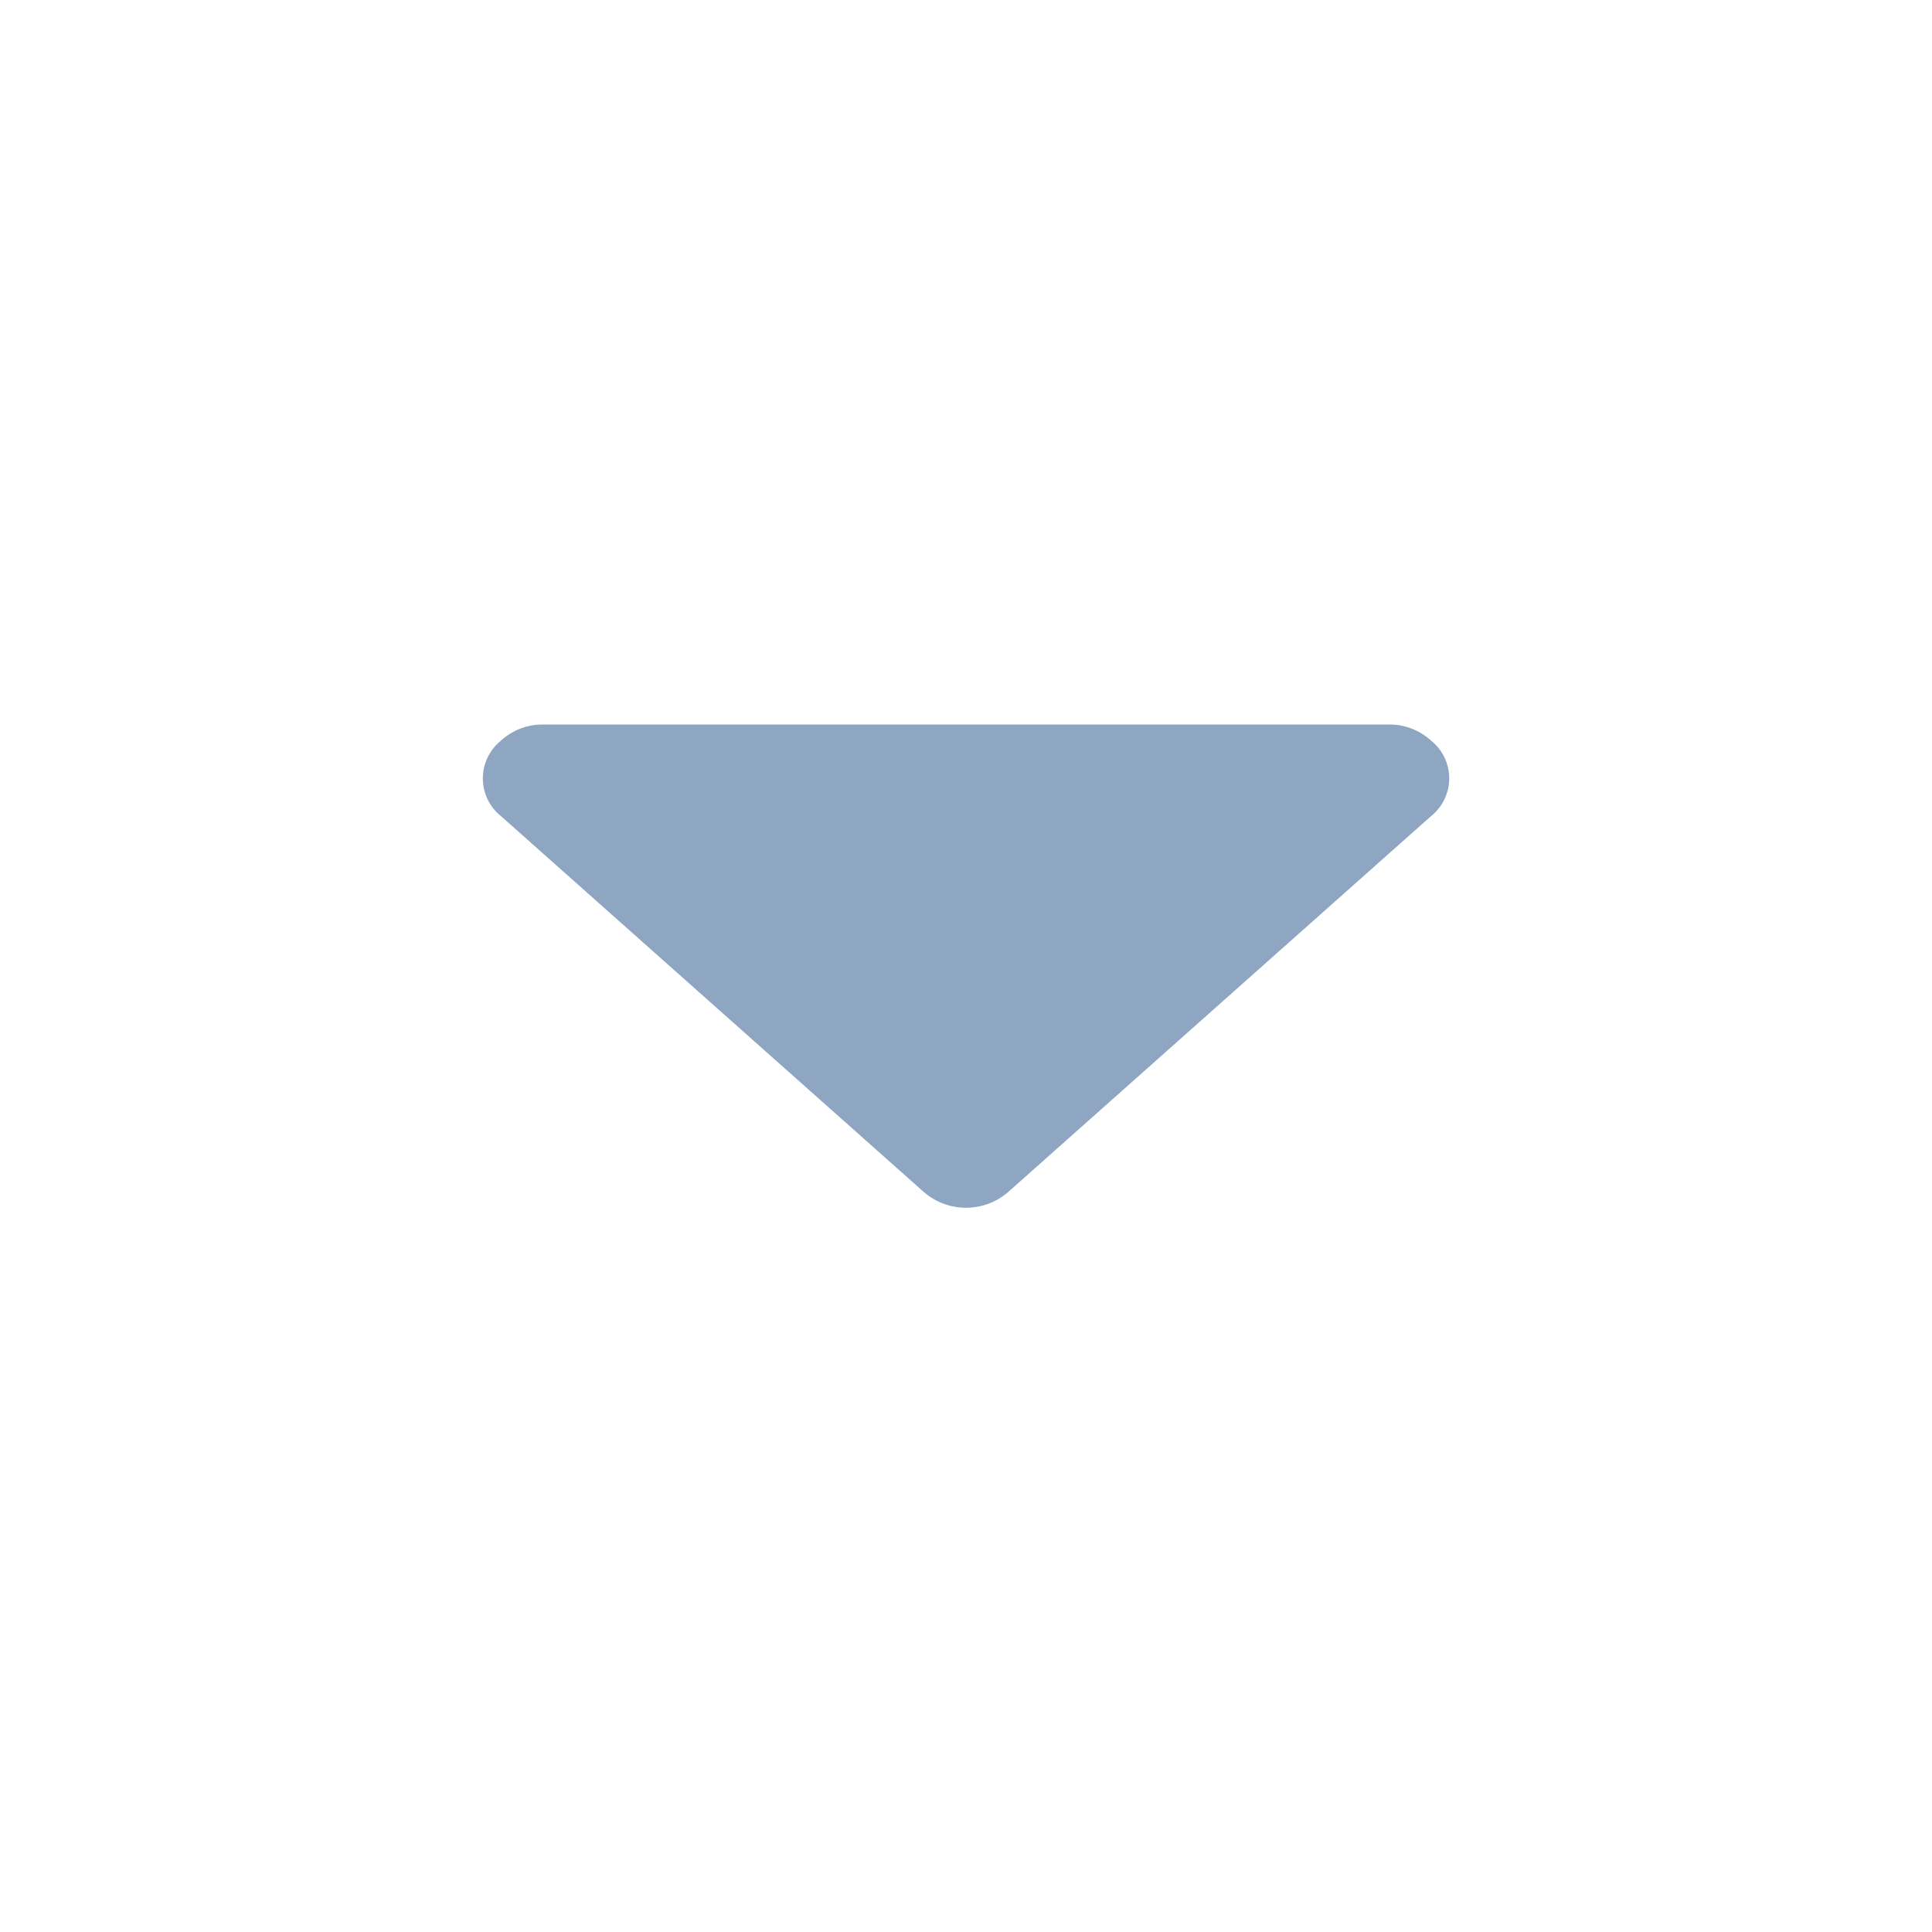
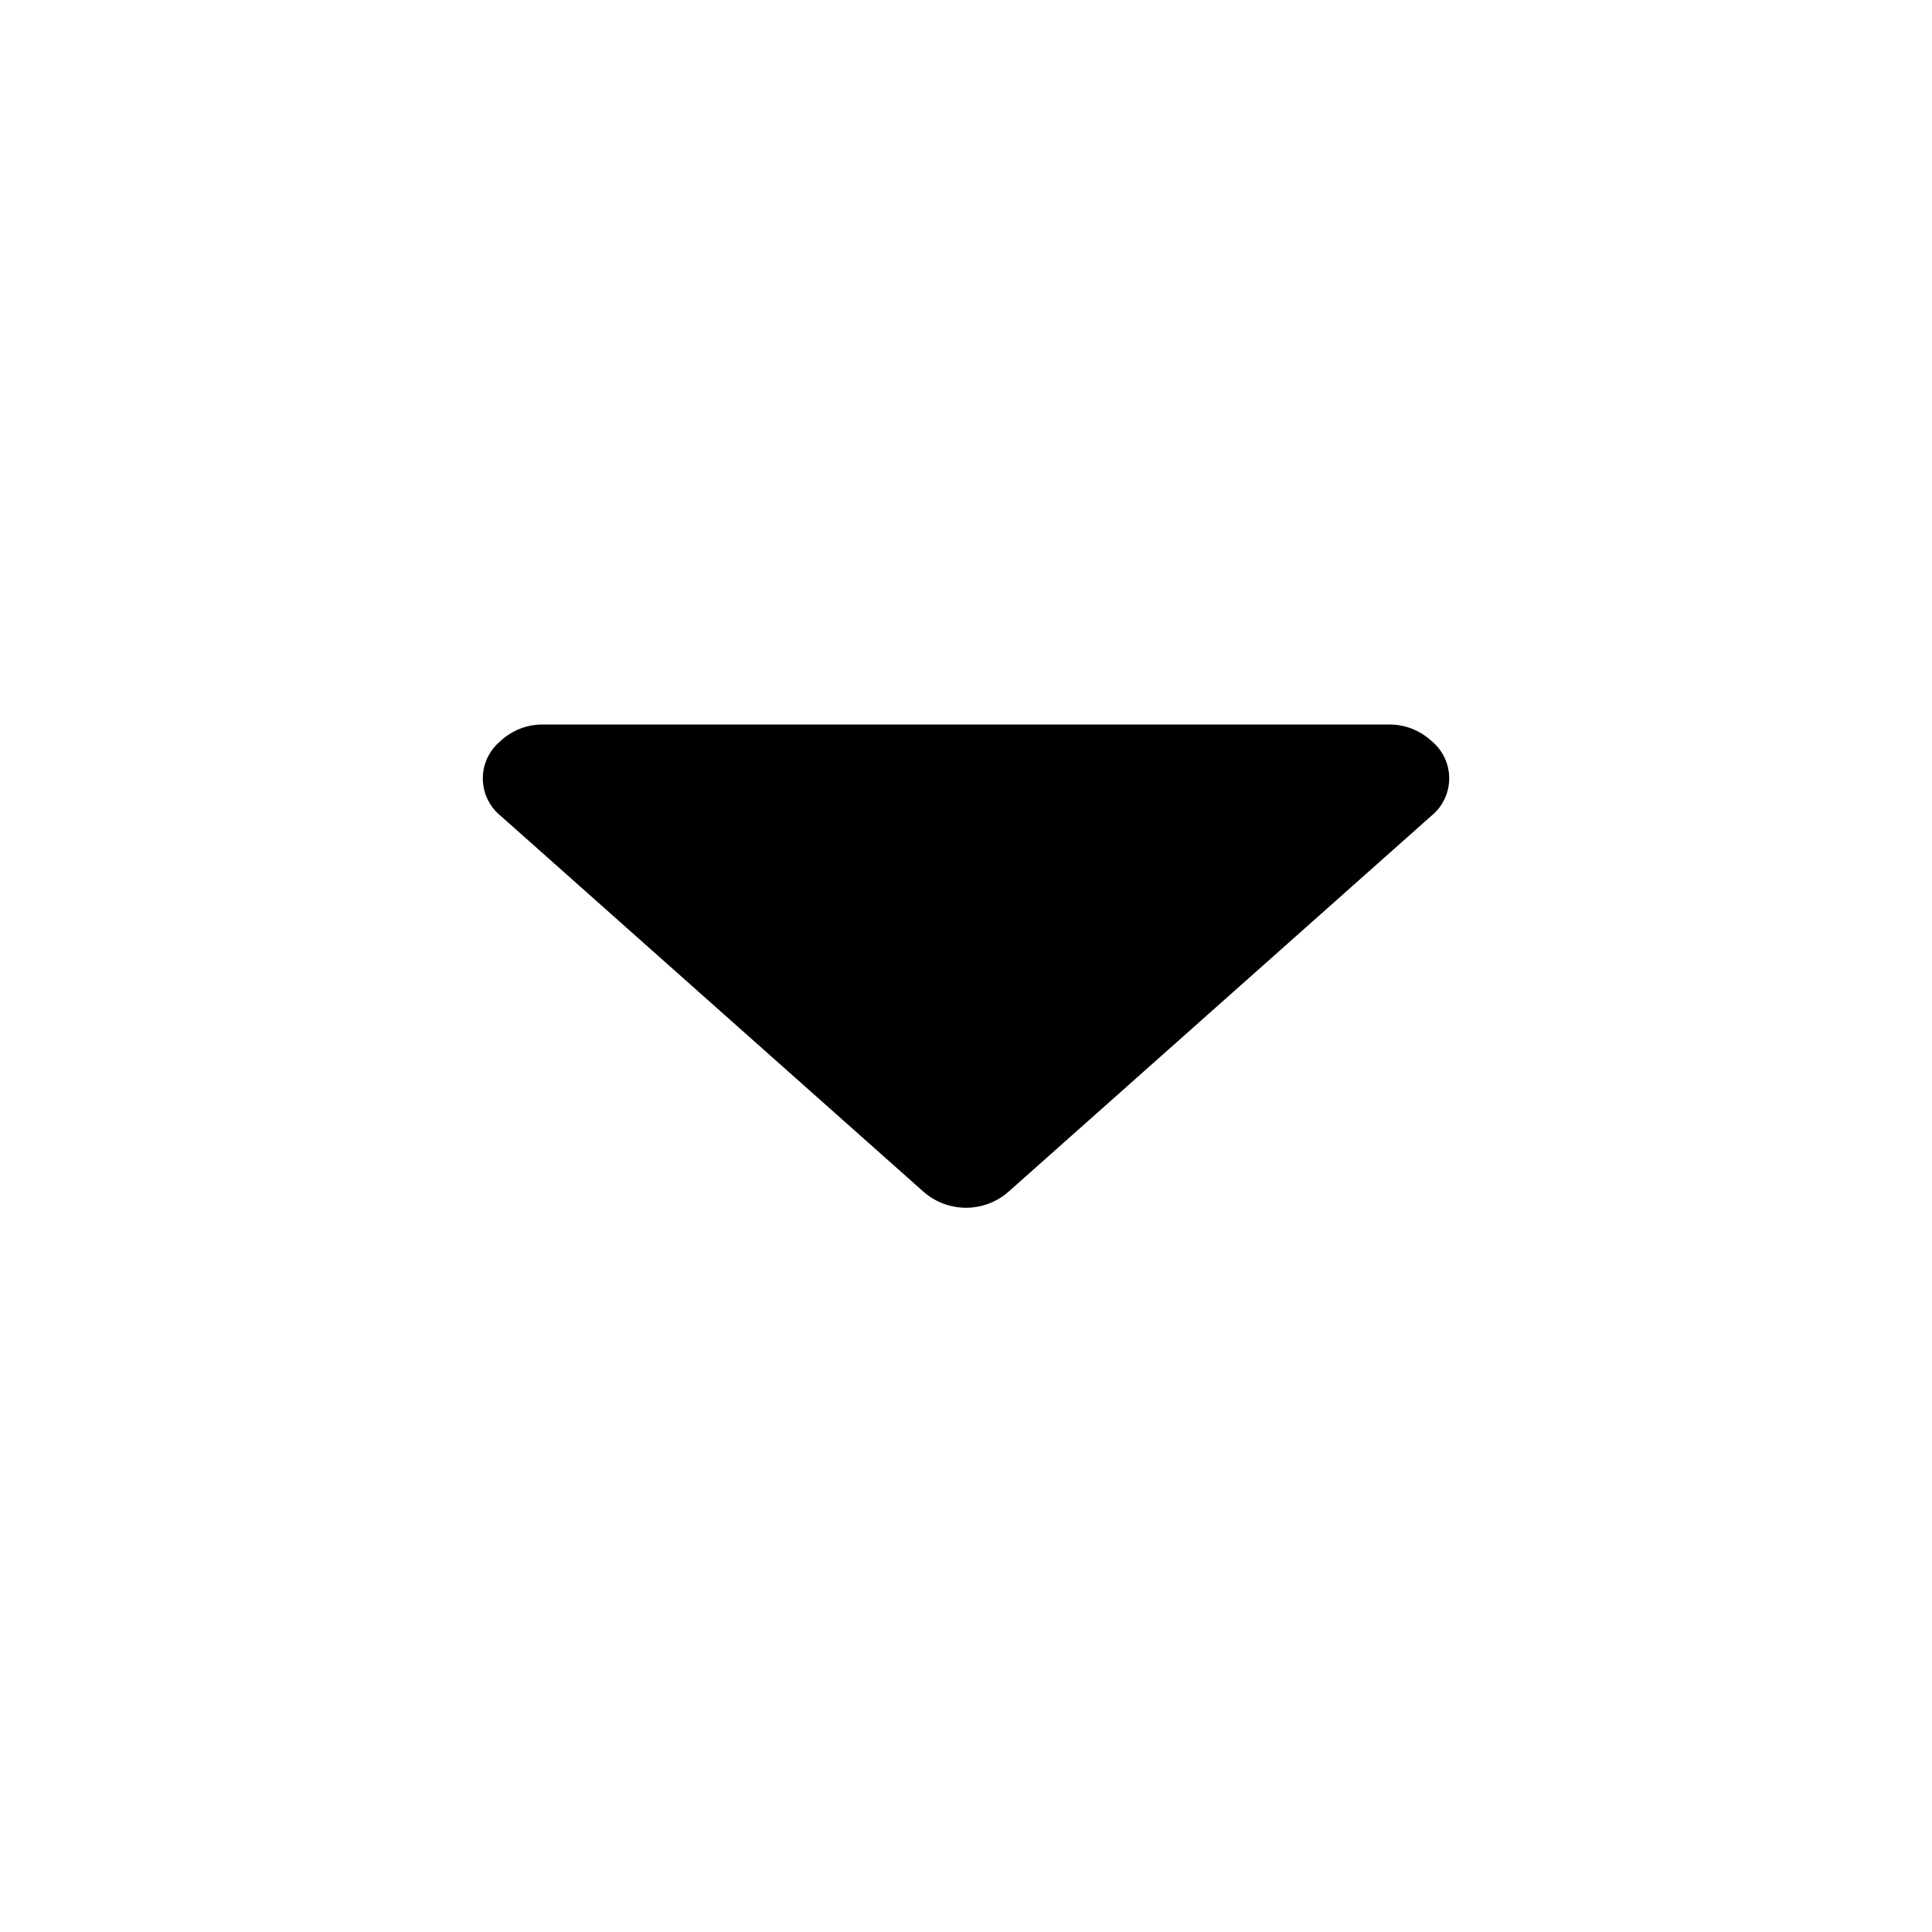
<svg xmlns="http://www.w3.org/2000/svg" width="24" height="24" viewBox="0 0 24 24">
  <g id="Component_40" data-name="Component 40" transform="translate(24 24) rotate(-180)">
    <rect id="Rectangle_719" data-name="Rectangle 719" width="18" height="18" transform="translate(2 2)" fill="none" />
    <g id="Group_894" data-name="Group 894">
      <rect id="Rectangle_875" data-name="Rectangle 875" width="24" height="24" fill="none" />
-       <path id="Path_2662" data-name="Path 2662" d="M759.777,21.8a.766.766,0,0,1-.527.2h-10.5a.766.766,0,0,1-.527-.2.6.6,0,0,1,0-.938l5.25-4.667a.8.8,0,0,1,1.054,0l5.25,4.667a.6.6,0,0,1,0,.937Z" transform="translate(-742 -7)" fill="#8EA6C1" />
+       <path id="Path_2662" data-name="Path 2662" d="M759.777,21.8a.766.766,0,0,1-.527.2h-10.5a.766.766,0,0,1-.527-.2.6.6,0,0,1,0-.938l5.25-4.667a.8.8,0,0,1,1.054,0l5.25,4.667a.6.6,0,0,1,0,.937Z" transform="translate(-742 -7)" fill="currentColor" />
    </g>
  </g>
</svg>
